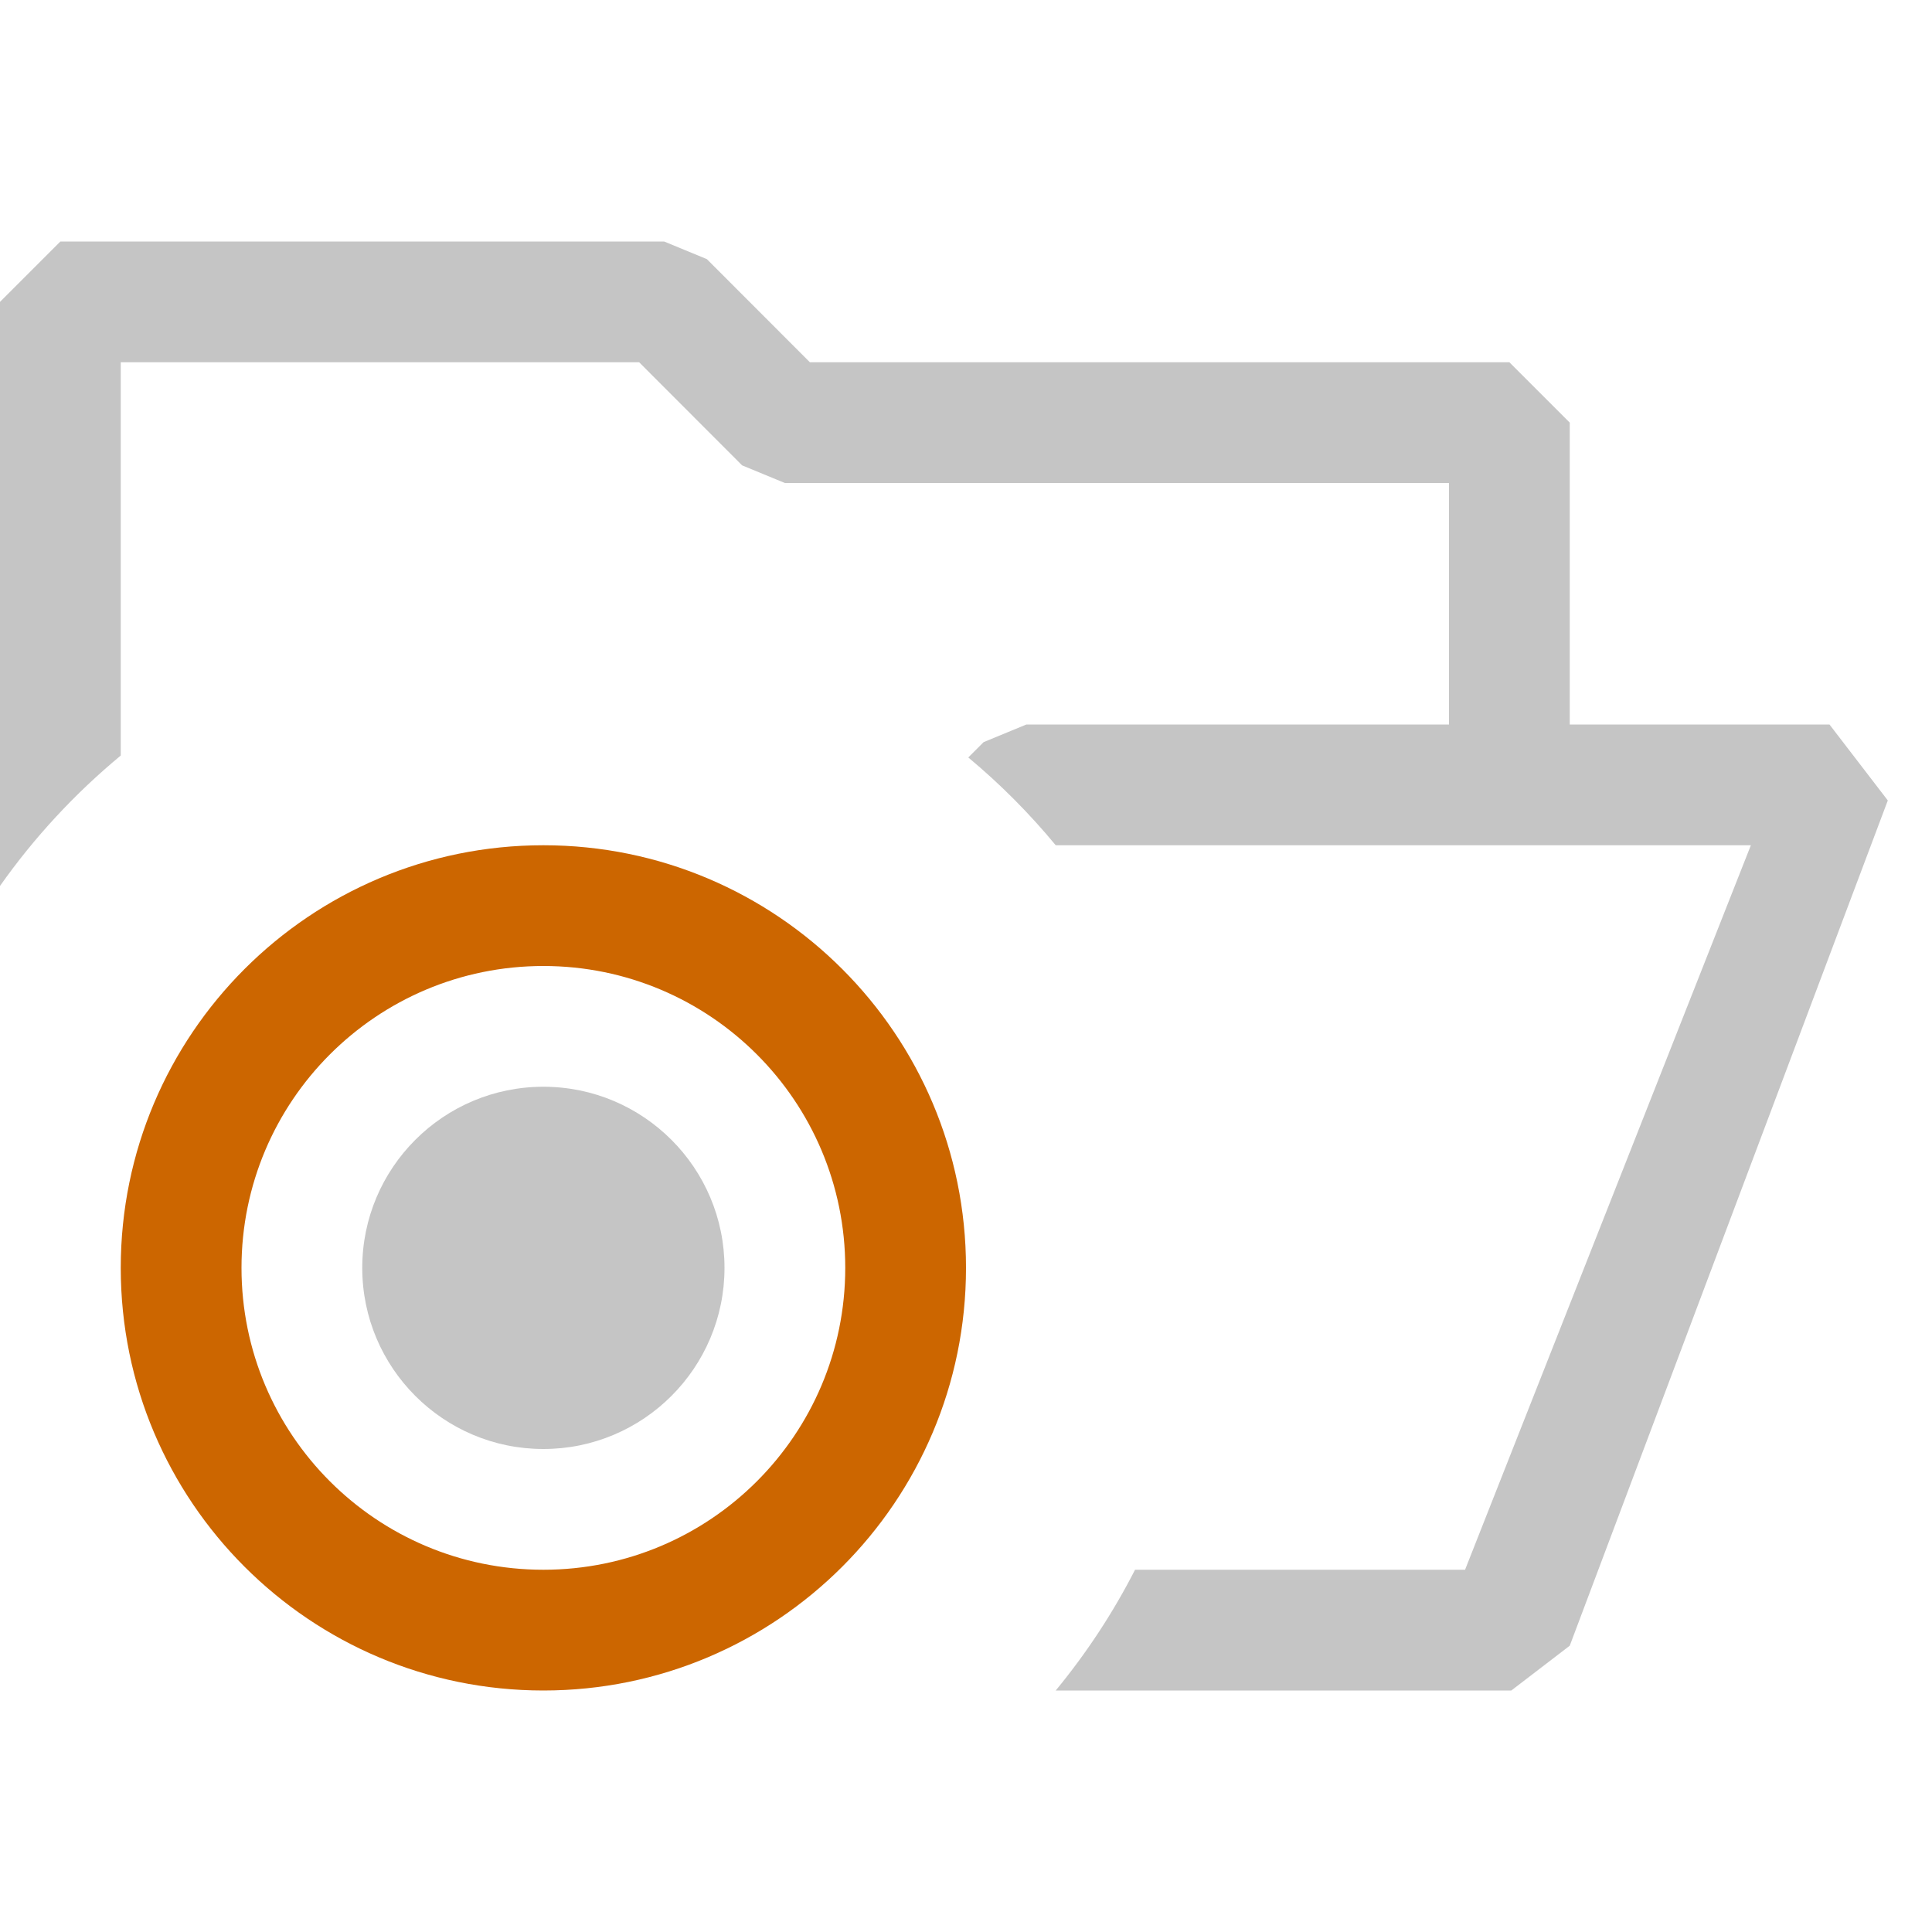
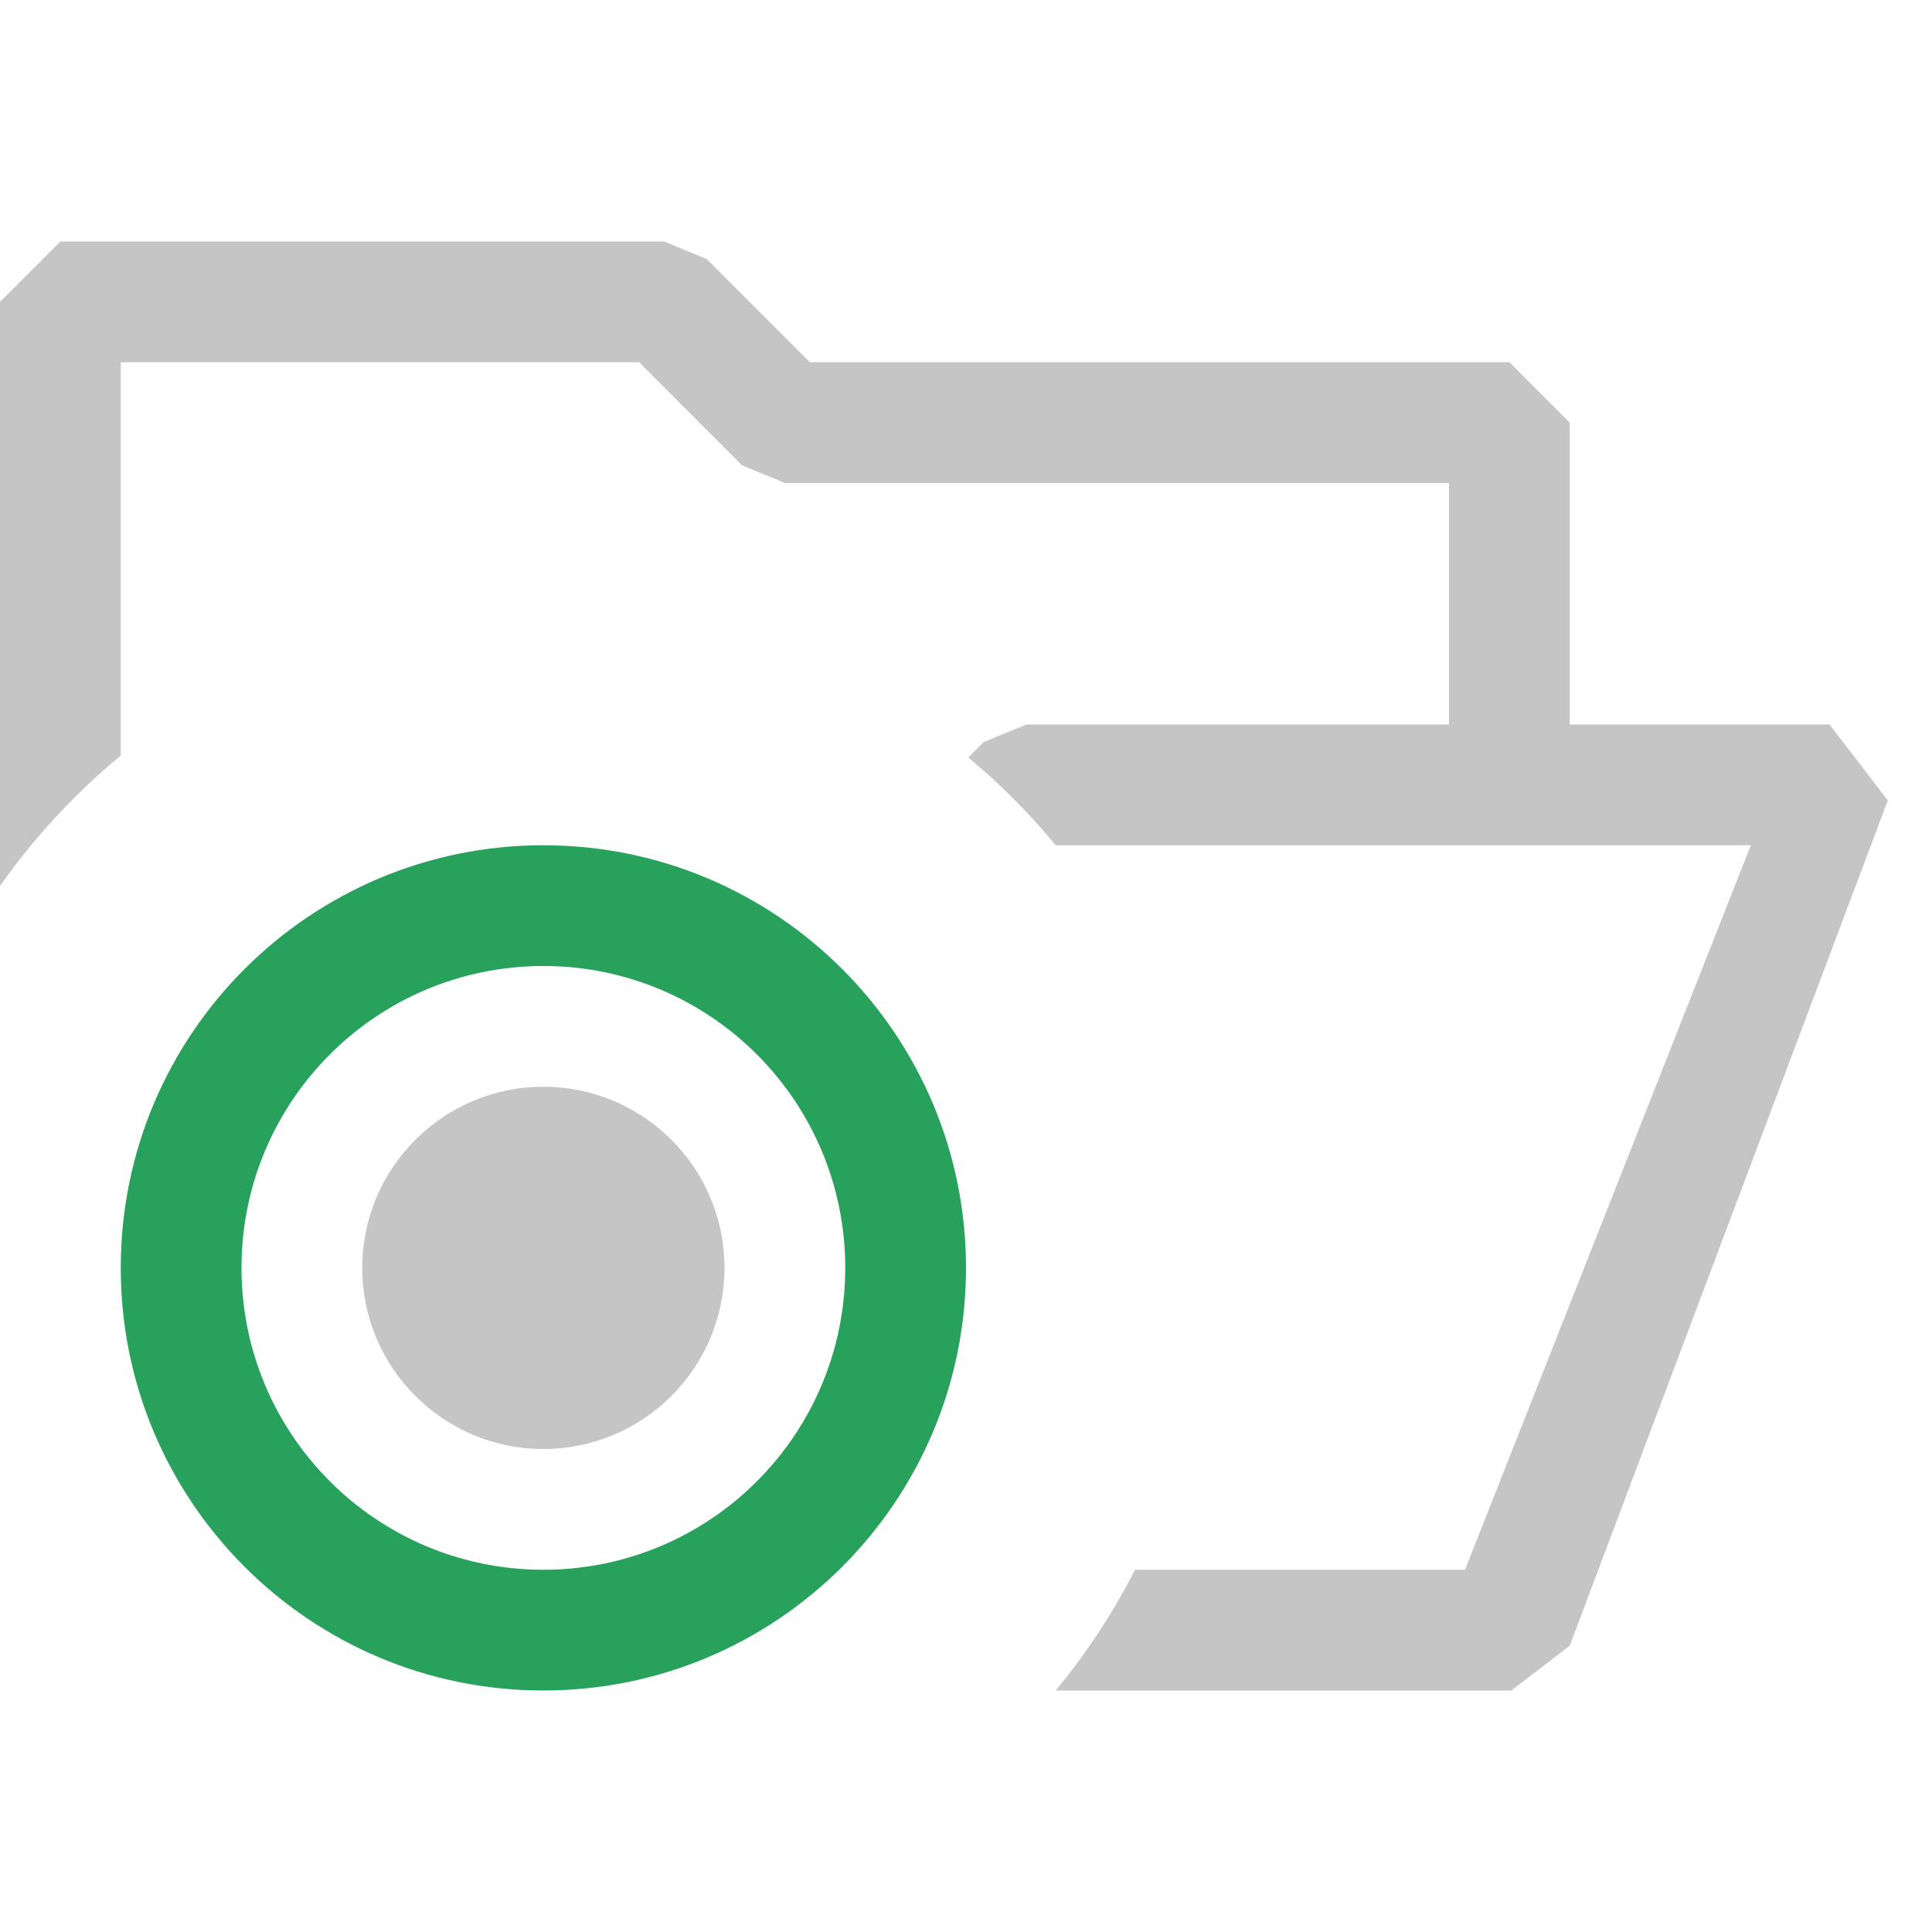
<svg xmlns="http://www.w3.org/2000/svg" width="16" height="16" viewBox="0 0 16 16" fill="none">
  <path fill-rule="evenodd" clip-rule="evenodd" d="M13 3.5V6H15.151L15.634 6.629L13 13.629L12.516 14L8.743 14C8.996 13.693 9.217 13.358 9.4 13L12.133 13L14.5 7H8.743C8.525 6.736 8.282 6.492 8.019 6.273L8.146 6.146L8.5 6H12V4H6.5L6.146 3.854L5.293 3H1V6.257C0.621 6.571 0.284 6.934 0 7.337V2.5L0.5 2H5.5L5.854 2.146L6.707 3H12.5L13 3.5Z" fill="#C5C5C5" />
  <path d="M6 10.5C6 11.328 5.328 12 4.5 12C3.672 12 3 11.328 3 10.5C3 9.672 3.672 9 4.5 9C5.328 9 6 9.672 6 10.5Z" fill="#C5C5C5" />
-   <path fill-rule="evenodd" clip-rule="evenodd" d="M8 10.5C8 12.433 6.433 14 4.5 14C2.567 14 1 12.433 1 10.5C1 8.567 2.567 7 4.5 7C6.433 7 8 8.567 8 10.5ZM4.5 13C5.881 13 7 11.881 7 10.5C7 9.119 5.881 8 4.5 8C3.119 8 2 9.119 2 10.5C2 11.881 3.119 13 4.5 13Z" fill="#CC6600" />
+   <path fill-rule="evenodd" clip-rule="evenodd" d="M8 10.5C8 12.433 6.433 14 4.5 14C2.567 14 1 12.433 1 10.5C1 8.567 2.567 7 4.5 7C6.433 7 8 8.567 8 10.5ZM4.5 13C5.881 13 7 11.881 7 10.5C7 9.119 5.881 8 4.5 8C3.119 8 2 9.119 2 10.5C2 11.881 3.119 13 4.5 13Z" fill="#27A15B" />
</svg>
